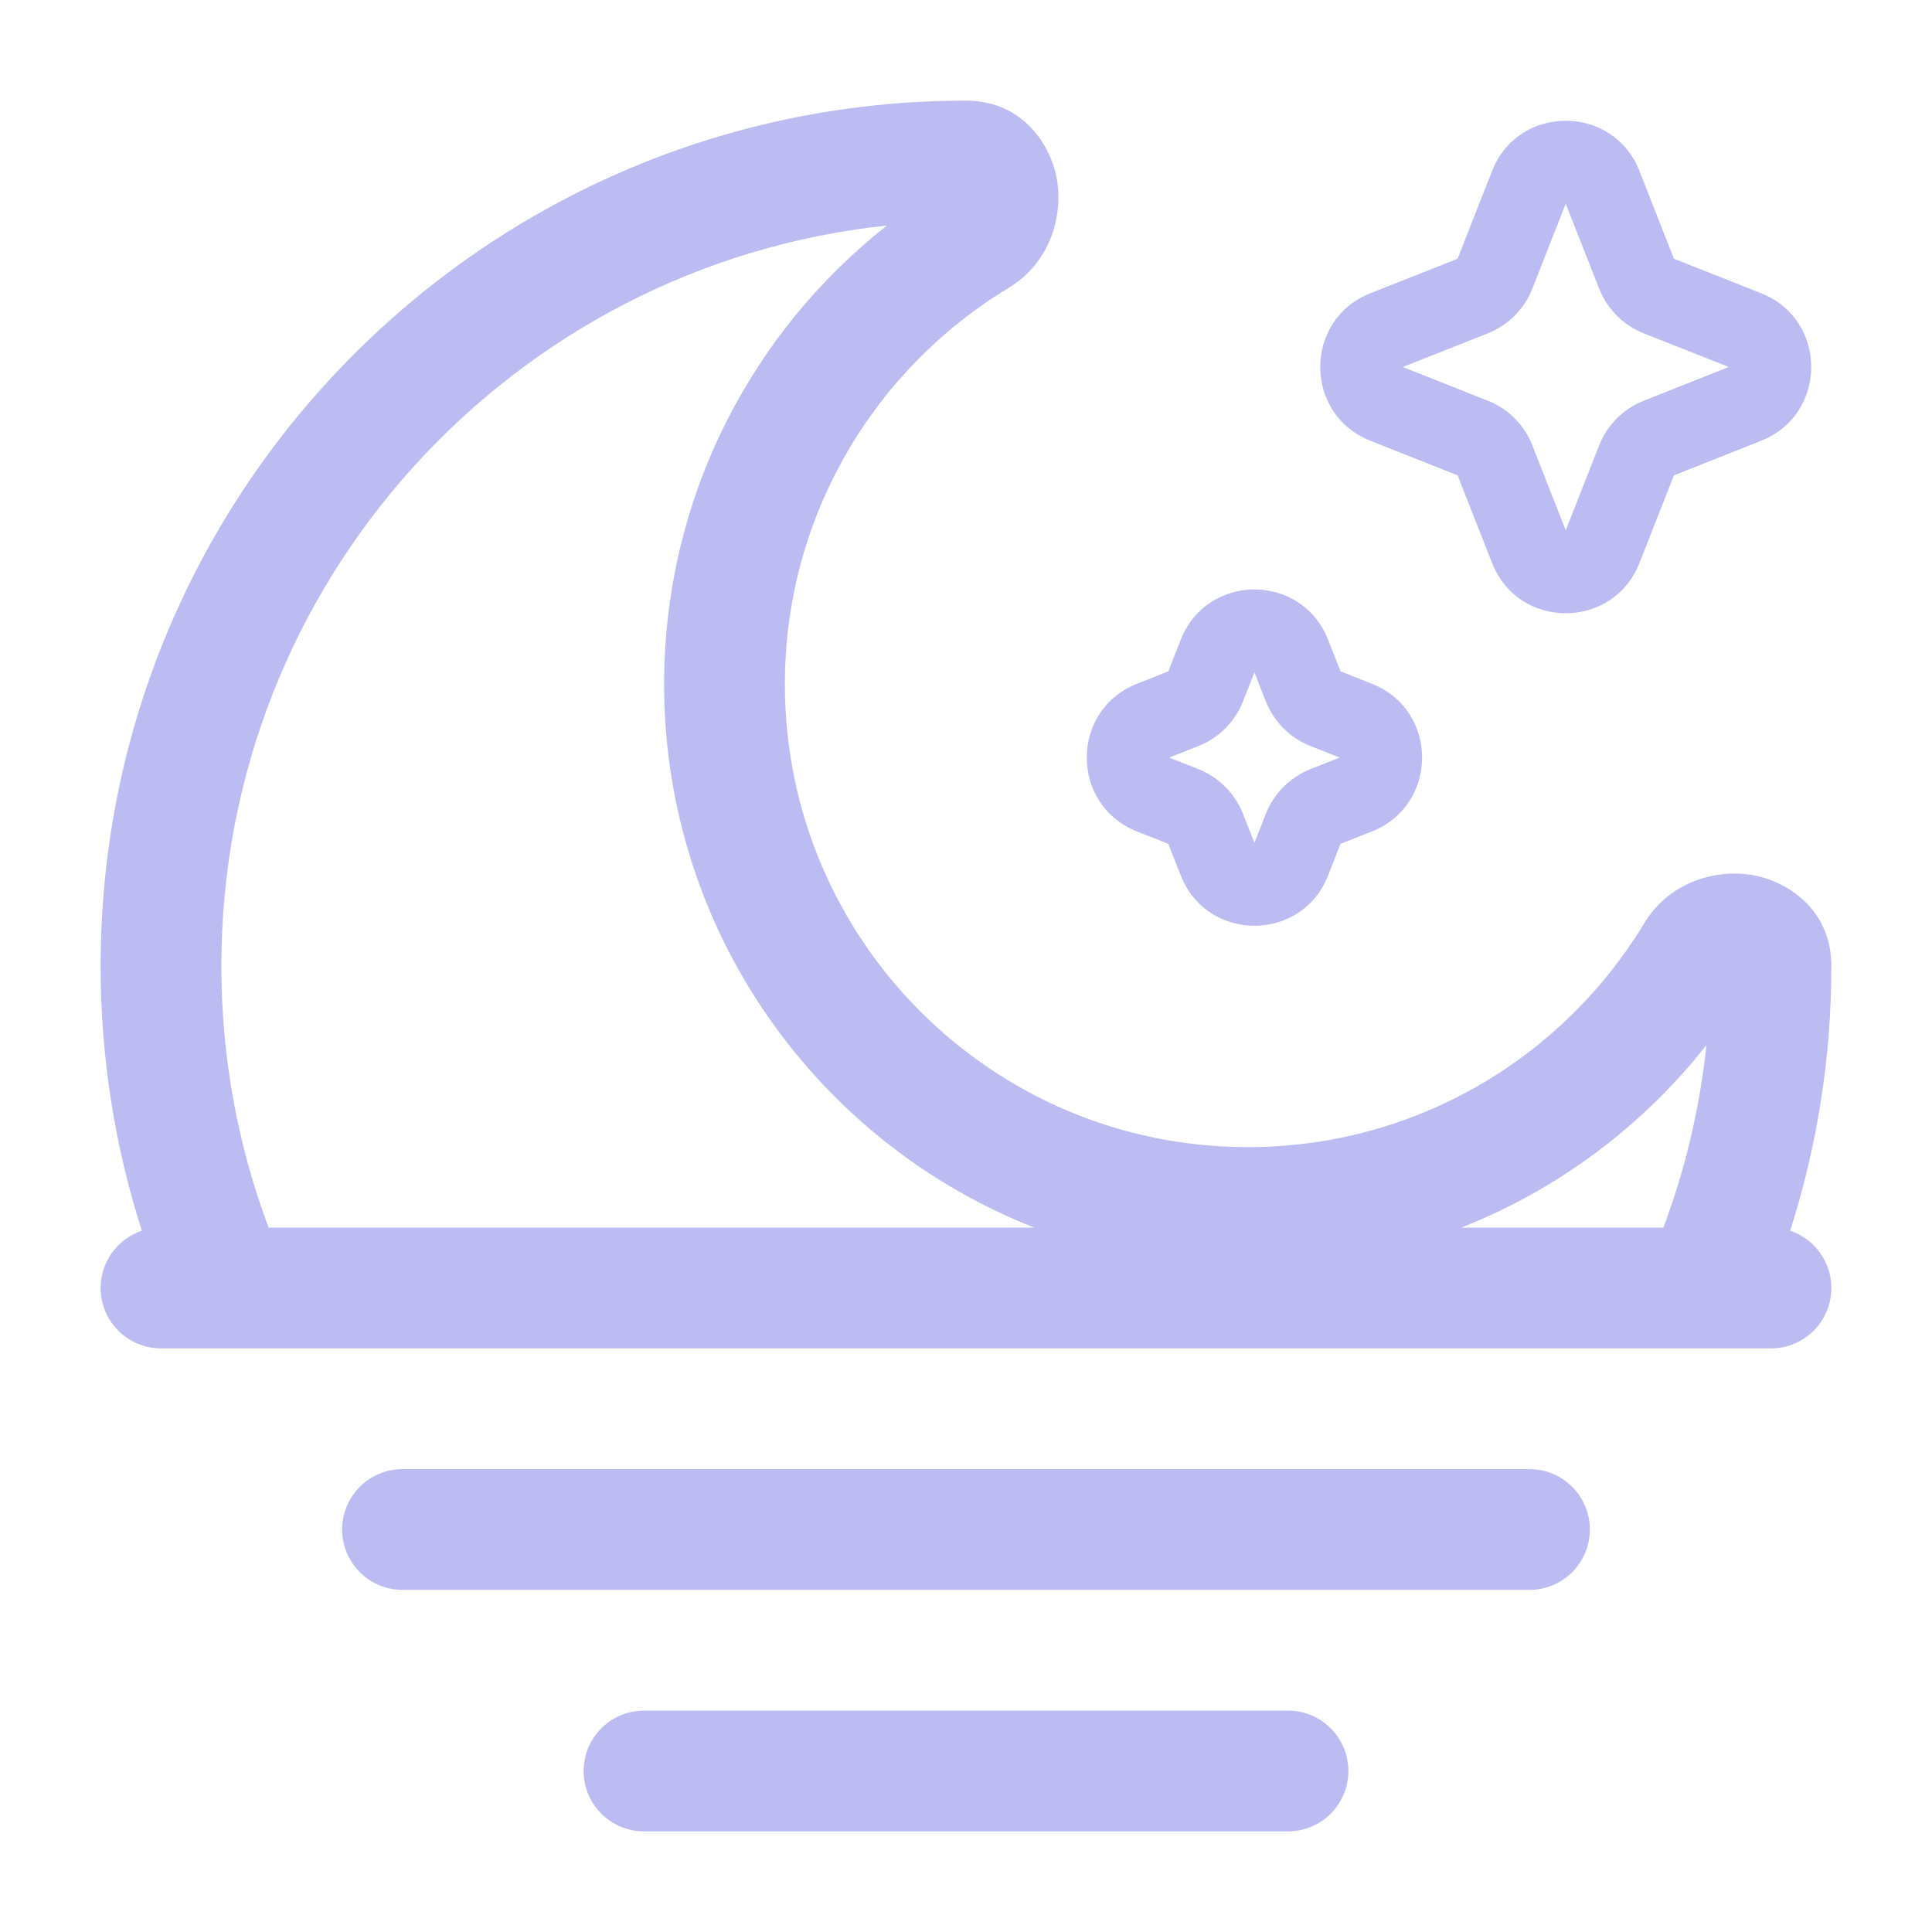
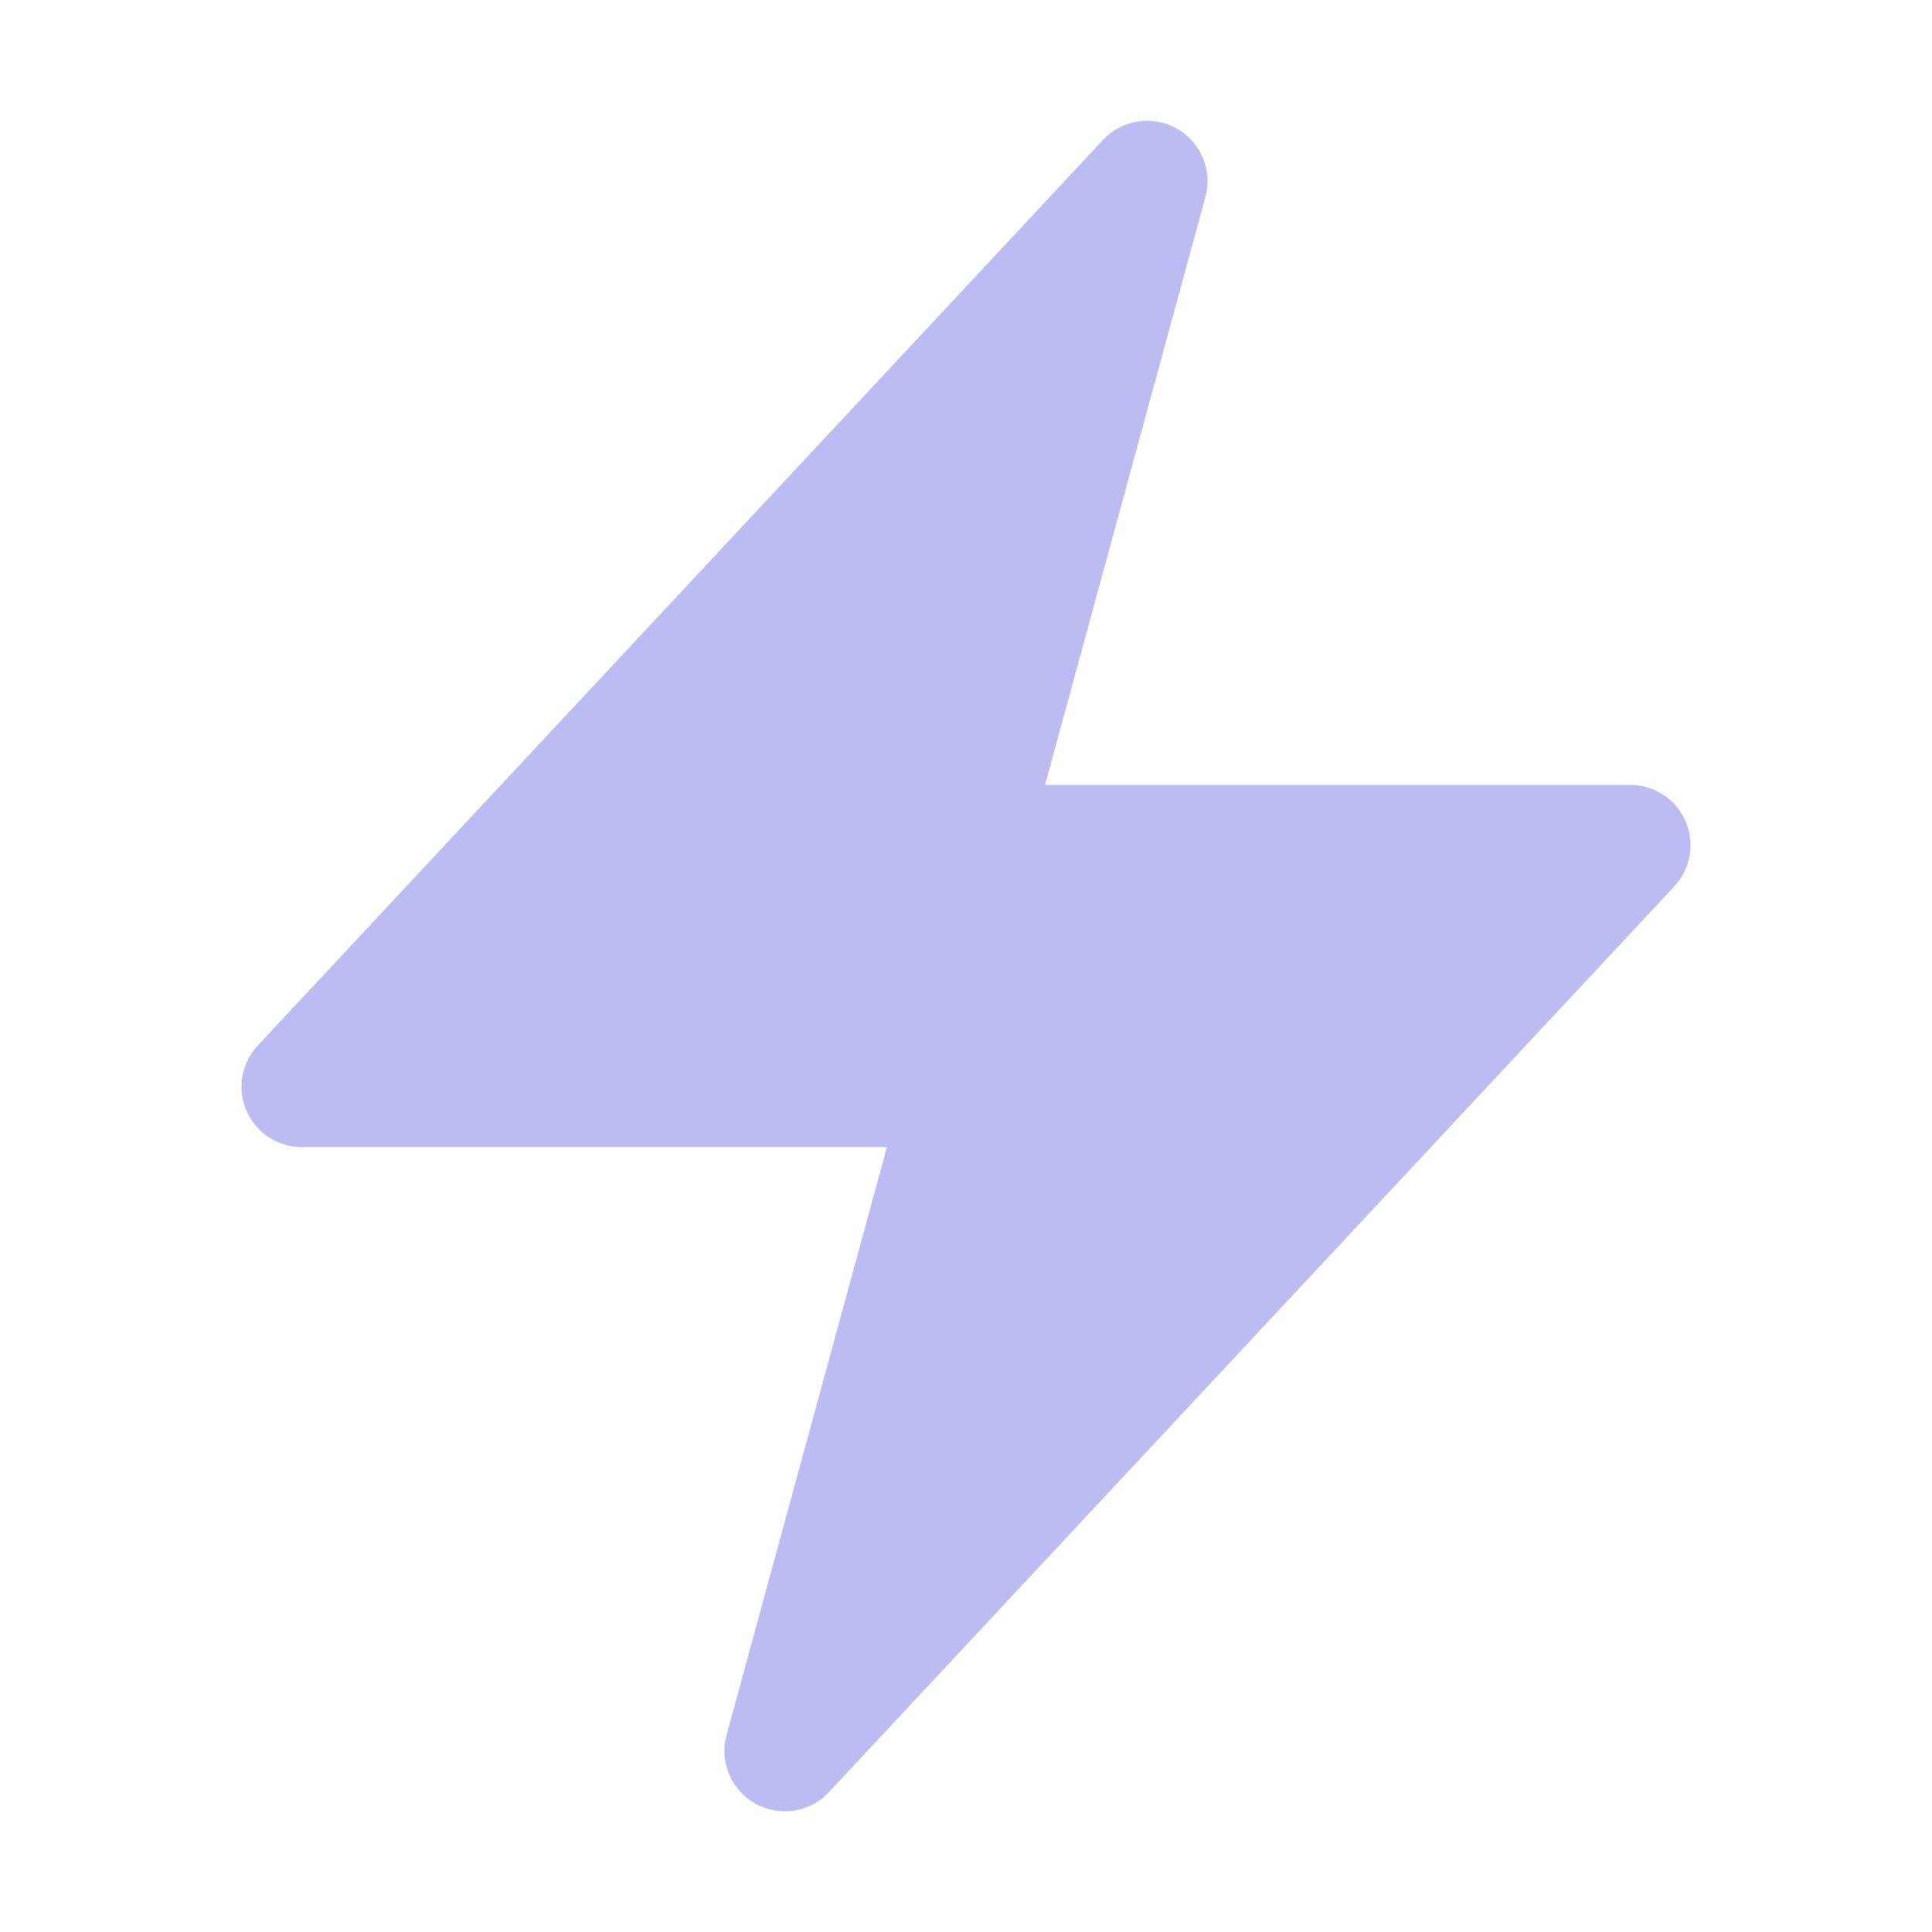
- <svg xmlns="http://www.w3.org/2000/svg" width="800px" height="800px" viewBox="0 0 24 24" fill="none">
-   <path fill-rule="evenodd" clip-rule="evenodd" d="M11.017 2.802C6.371 3.292 2.75 7.223 2.75 12C2.75 13.145 2.958 14.24 3.337 15.25H12.849C10.156 14.192 8.25 11.568 8.25 8.5C8.25 6.187 9.333 4.128 11.017 2.802ZM18.151 15.25H20.663C20.932 14.533 21.115 13.773 21.198 12.982C20.409 13.985 19.359 14.775 18.151 15.25ZM22.238 15.288C22.57 14.251 22.75 13.146 22.75 12C22.75 11.283 22.179 10.925 21.724 10.863C21.286 10.804 20.729 10.966 20.425 11.469C19.417 13.137 17.588 14.25 15.5 14.25C12.324 14.25 9.75 11.676 9.75 8.5C9.75 6.412 10.863 4.583 12.531 3.575C13.034 3.271 13.196 2.714 13.137 2.276C13.075 1.821 12.717 1.25 12 1.25C6.063 1.25 1.25 6.063 1.25 12C1.25 13.146 1.43 14.251 1.762 15.288C1.465 15.388 1.25 15.669 1.25 16C1.25 16.414 1.586 16.75 2 16.75H22C22.414 16.75 22.75 16.414 22.75 16C22.75 15.669 22.535 15.388 22.238 15.288ZM4.25 19C4.25 18.586 4.586 18.25 5 18.25H19C19.414 18.25 19.75 18.586 19.75 19C19.75 19.414 19.414 19.75 19 19.75H5C4.586 19.75 4.25 19.414 4.25 19ZM7.25 22C7.25 21.586 7.586 21.25 8 21.25H16C16.414 21.25 16.75 21.586 16.75 22C16.75 22.414 16.414 22.75 16 22.75H8C7.586 22.75 7.25 22.414 7.25 22Z" fill="#BCBCF2" />
-   <path fill-rule="evenodd" clip-rule="evenodd" d="M20.366 2.124C20.038 1.292 18.862 1.292 18.535 2.124L18.107 3.214L17.023 3.643C16.193 3.971 16.193 5.147 17.023 5.475L18.107 5.905L18.535 6.994C18.862 7.826 20.038 7.826 20.366 6.994L20.794 5.905L21.878 5.475C22.707 5.147 22.707 3.971 21.878 3.643L20.794 3.214L20.366 2.124ZM19.45 2.53L19.865 3.585C19.965 3.839 20.165 4.04 20.419 4.141L21.476 4.559L20.419 4.978C20.165 5.078 19.965 5.279 19.865 5.533L19.45 6.588L19.036 5.533C18.936 5.279 18.736 5.078 18.482 4.978L17.425 4.559L18.482 4.141C18.736 4.04 18.936 3.839 19.036 3.585L19.45 2.53ZM16.498 7.947C16.171 7.114 14.995 7.114 14.668 7.947L14.513 8.34L14.122 8.495C13.293 8.823 13.293 9.999 14.122 10.328L14.513 10.482L14.668 10.876C14.995 11.708 16.171 11.708 16.498 10.876L16.653 10.482L17.044 10.328C17.873 9.999 17.873 8.823 17.044 8.495L16.653 8.34L16.498 7.947ZM15.583 8.352L15.724 8.712C15.824 8.965 16.024 9.167 16.278 9.267L16.642 9.411L16.278 9.555C16.024 9.656 15.824 9.857 15.724 10.111L15.583 10.47L15.442 10.111C15.342 9.857 15.142 9.656 14.888 9.555L14.524 9.411L14.888 9.267C15.142 9.167 15.342 8.965 15.442 8.712L15.583 8.352Z" fill="#BCBCF2" />
+ <svg xmlns="http://www.w3.org/2000/svg" viewBox="0 0 24 24" fill="#BCBCF2" class="w-6 h-6">
+   <path fill-rule="evenodd" d="M14.615 1.595a.75.75 0 0 1 .359.852L12.982 9.75h7.268a.75.75 0 0 1 .548 1.262l-10.5 11.25a.75.75 0 0 1-1.272-.71l1.992-7.302H3.75a.75.75 0 0 1-.548-1.262l10.5-11.25a.75.75 0 0 1 .913-.143Z" clip-rule="evenodd" />
</svg>
